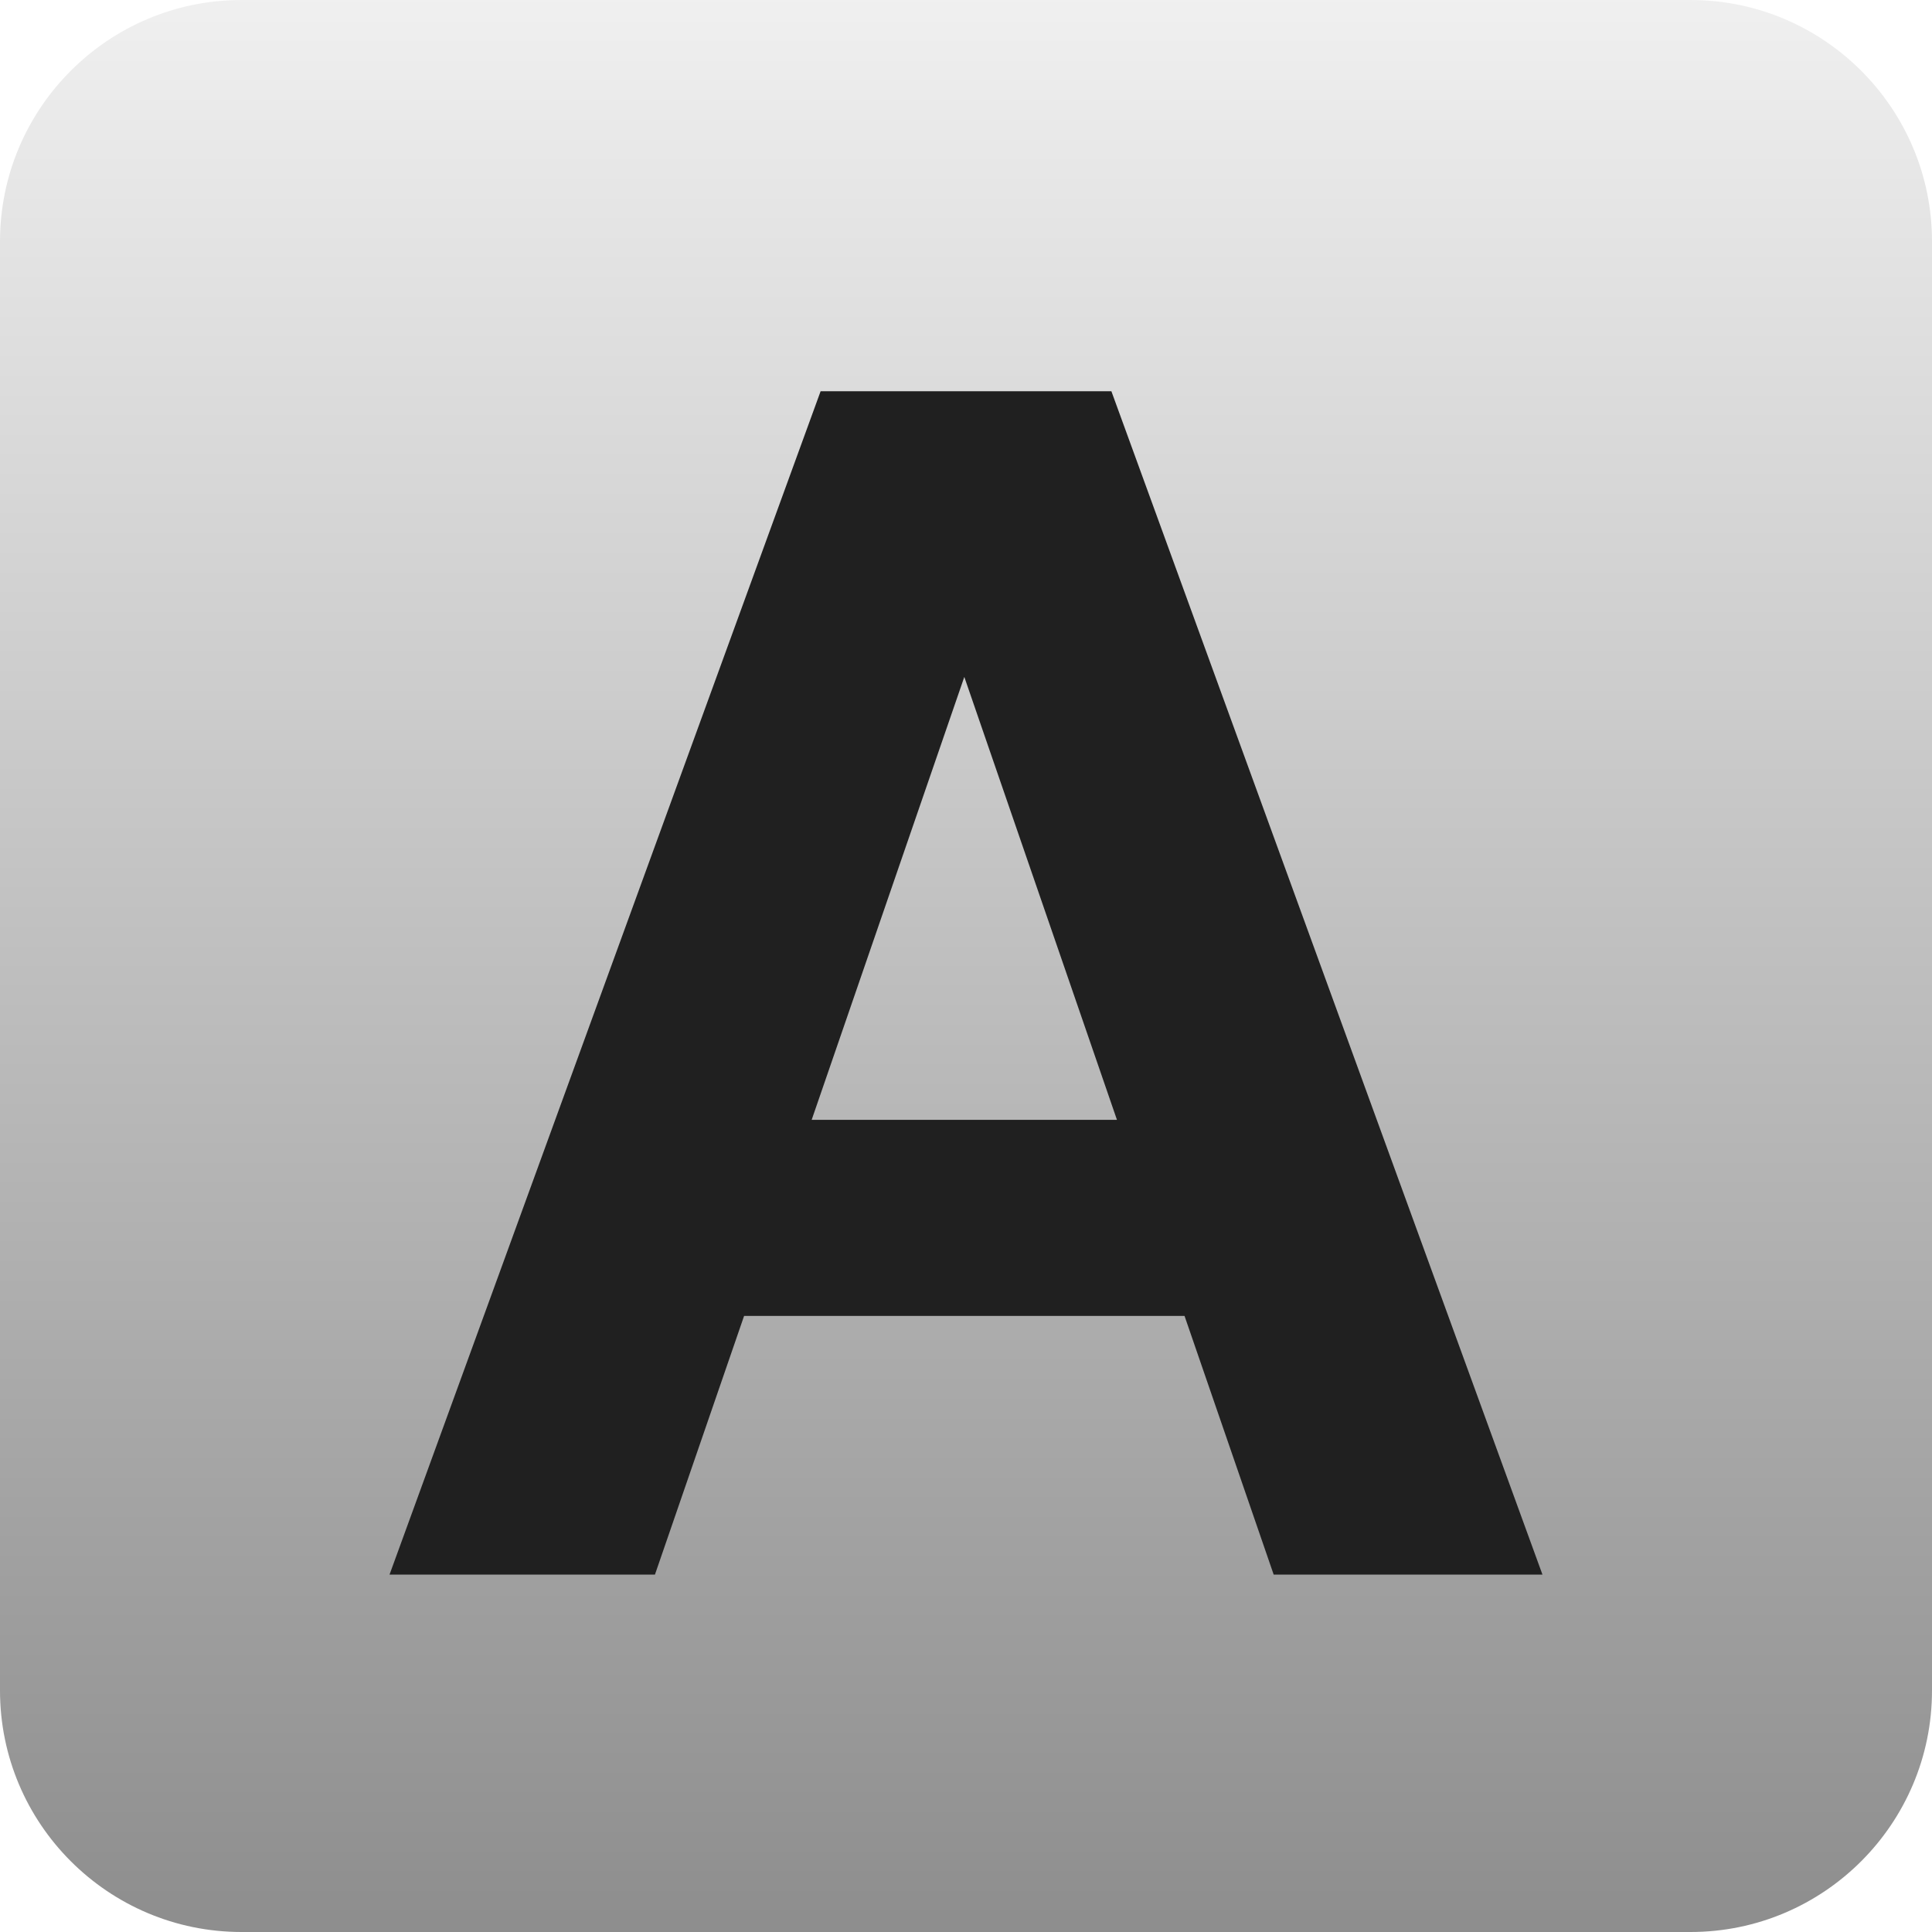
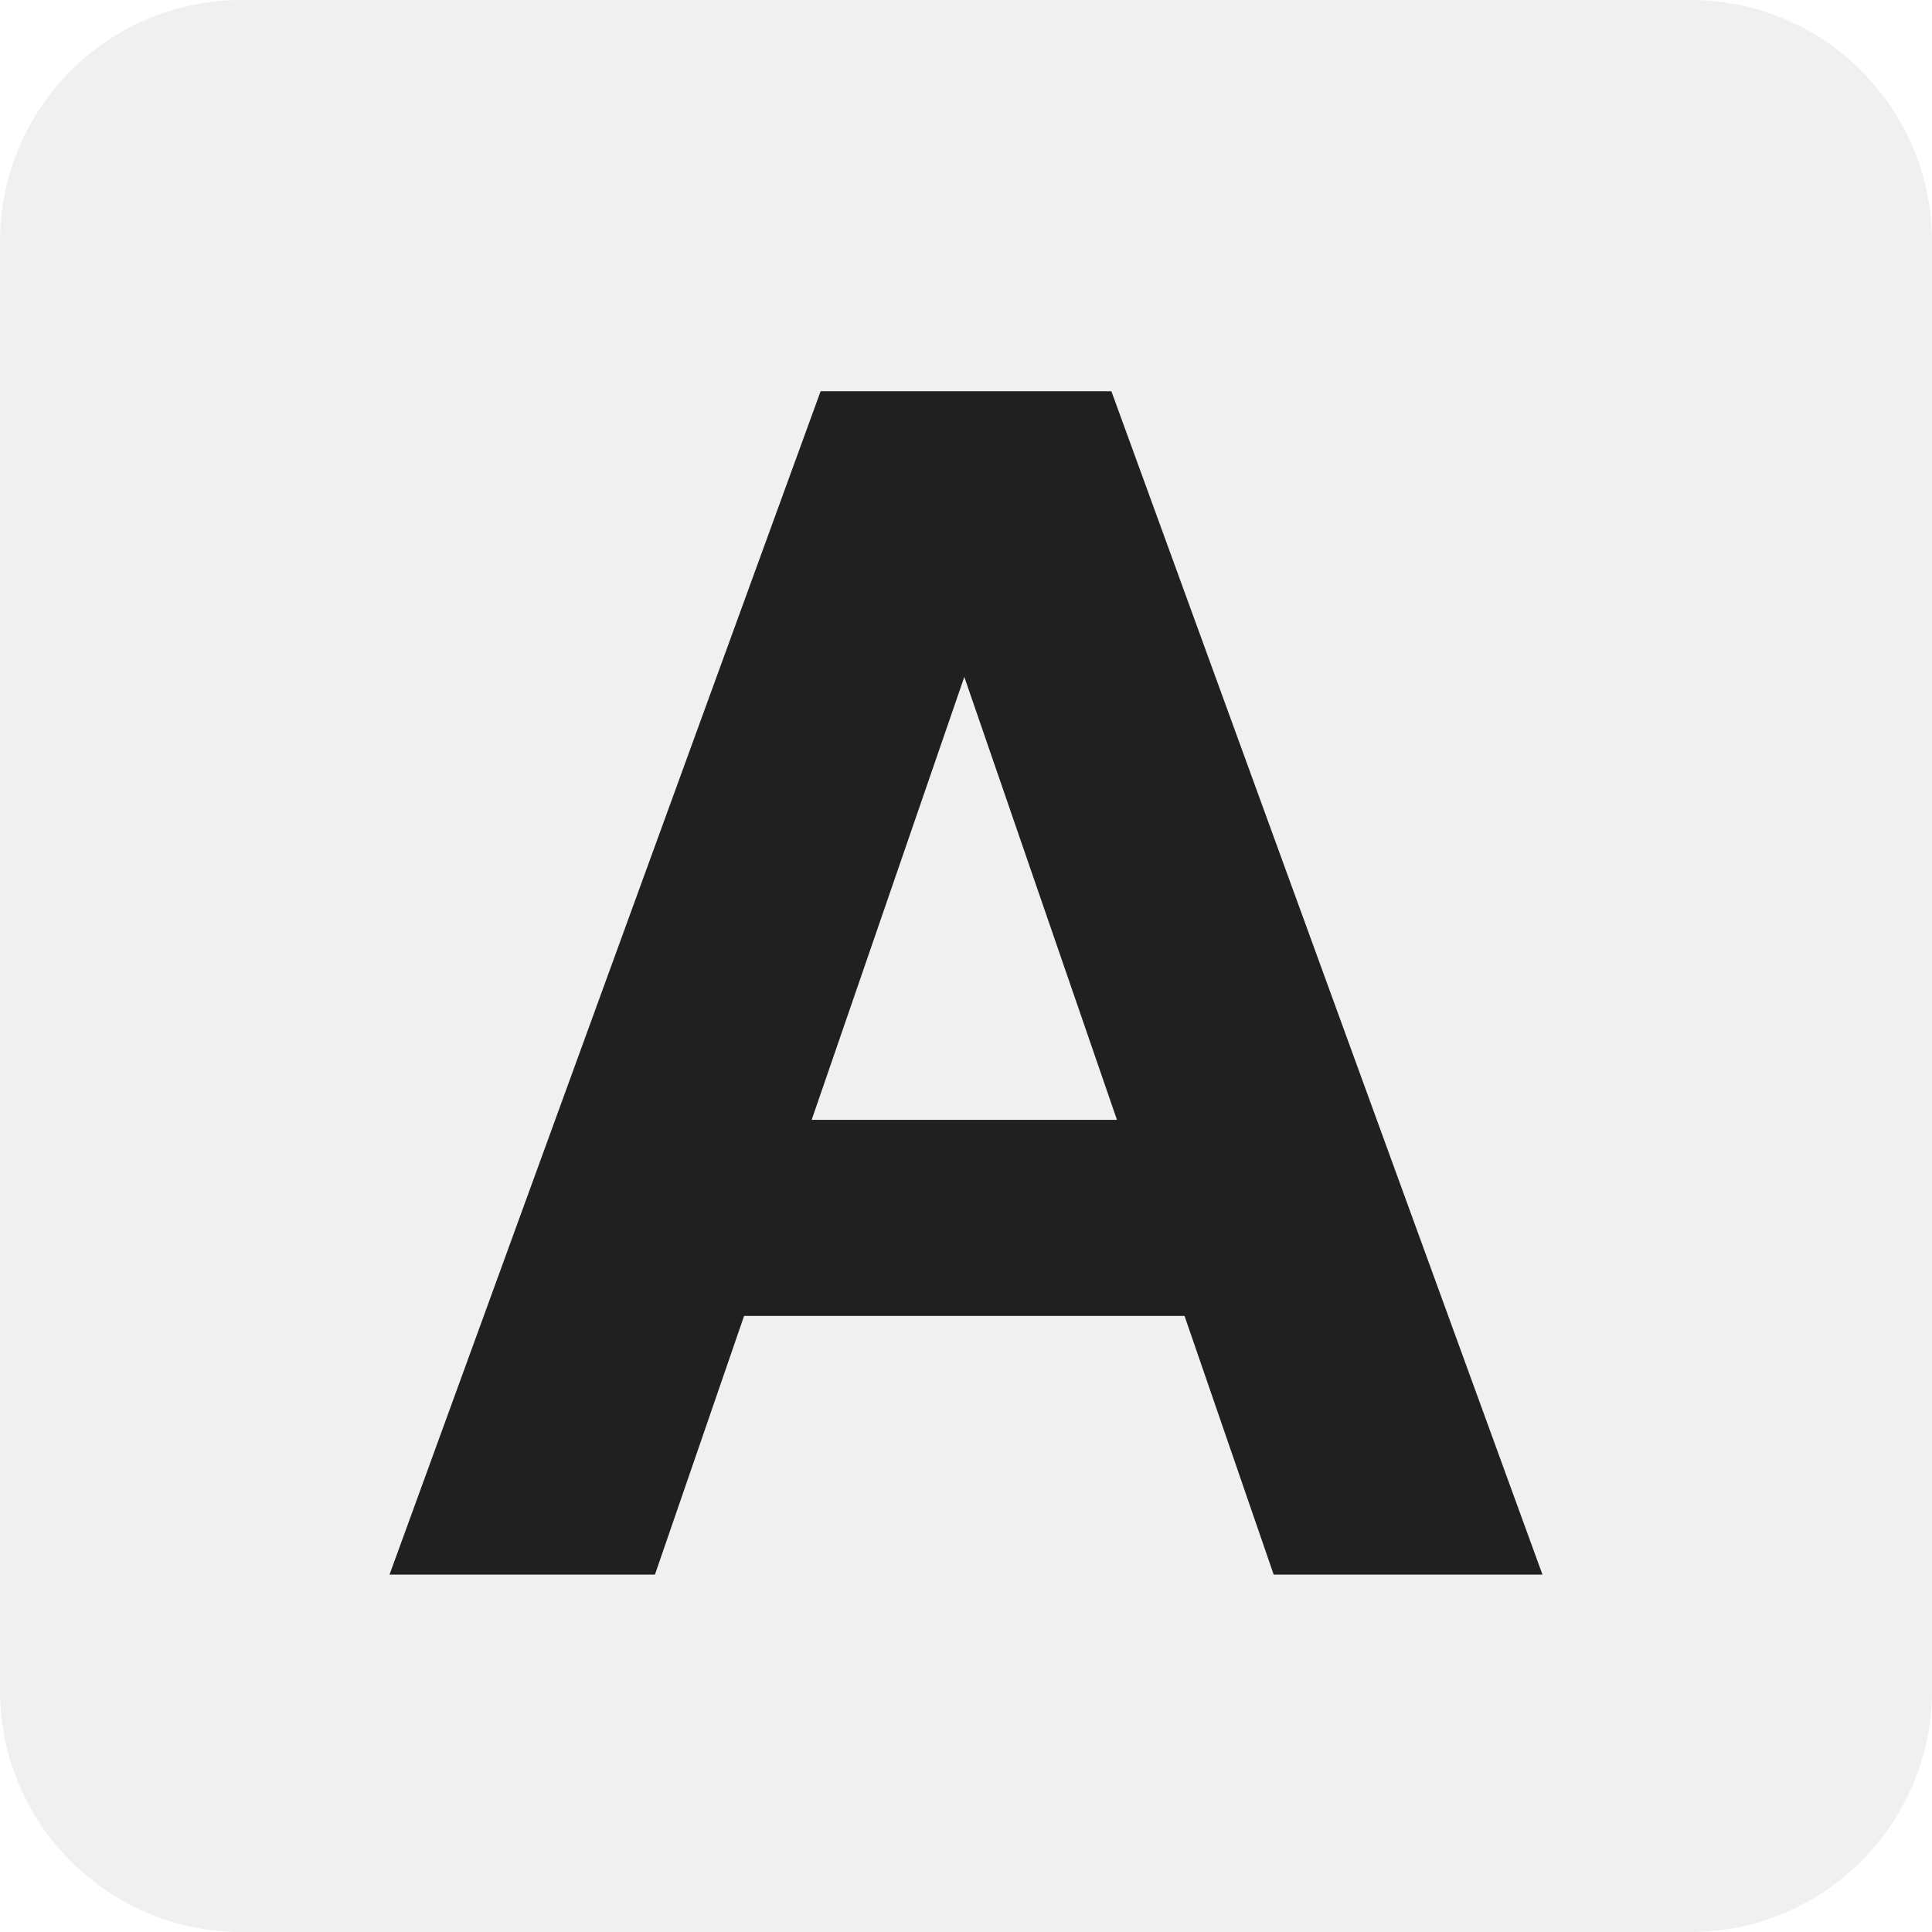
<svg xmlns="http://www.w3.org/2000/svg" width="100%" height="100%" viewBox="0 0 48 48" version="1.1" xml:space="preserve" style="fill-rule:evenodd;clip-rule:evenodd;stroke-linejoin:round;stroke-miterlimit:2;">
  <rect id="favicon" x="0" y="0" width="48" height="48" style="fill:none;" />
-   <path d="M48,6l0,36c0,3.311 -2.689,6 -6,6l-36,0c-3.311,0 -6,-2.689 -6,-6l0,-36c0,-3.311 2.689,-6 6,-6l36,0c3.311,0 6,2.689 6,6Z" style="fill:url(#_Linear1);" />
+   <path d="M48,6l0,36c0,3.311 -2.689,6 -6,6l-36,0c-3.311,0 -6,-2.689 -6,-6l0,-36c0,-3.311 2.689,-6 6,-6l36,0c3.311,0 6,2.689 6,6Z" style="fill:#f0f0f0;" />
  <path d="M9.678,39.12l10.71,-29.4l7.224,-0l10.71,29.4l-6.678,-0l-7.686,-22.302l-7.686,22.302l-6.594,-0Zm4.662,-6.426l1.68,-4.872l15.414,0l1.638,4.872l-18.732,-0Z" style="fill:#202020;fill-rule:nonzero;" />
-   <defs>
-     <linearGradient id="_Linear1" x1="0" y1="0" x2="1" y2="0" gradientUnits="userSpaceOnUse" gradientTransform="matrix(2.93915e-15,48,-48,2.93915e-15,0,0)">
-       <stop offset="0" style="stop-color:#f0f0f0;stop-opacity:1" />
-       <stop offset="1" style="stop-color:#8d8d8d;stop-opacity:1" />
-     </linearGradient>
-   </defs>
</svg>
